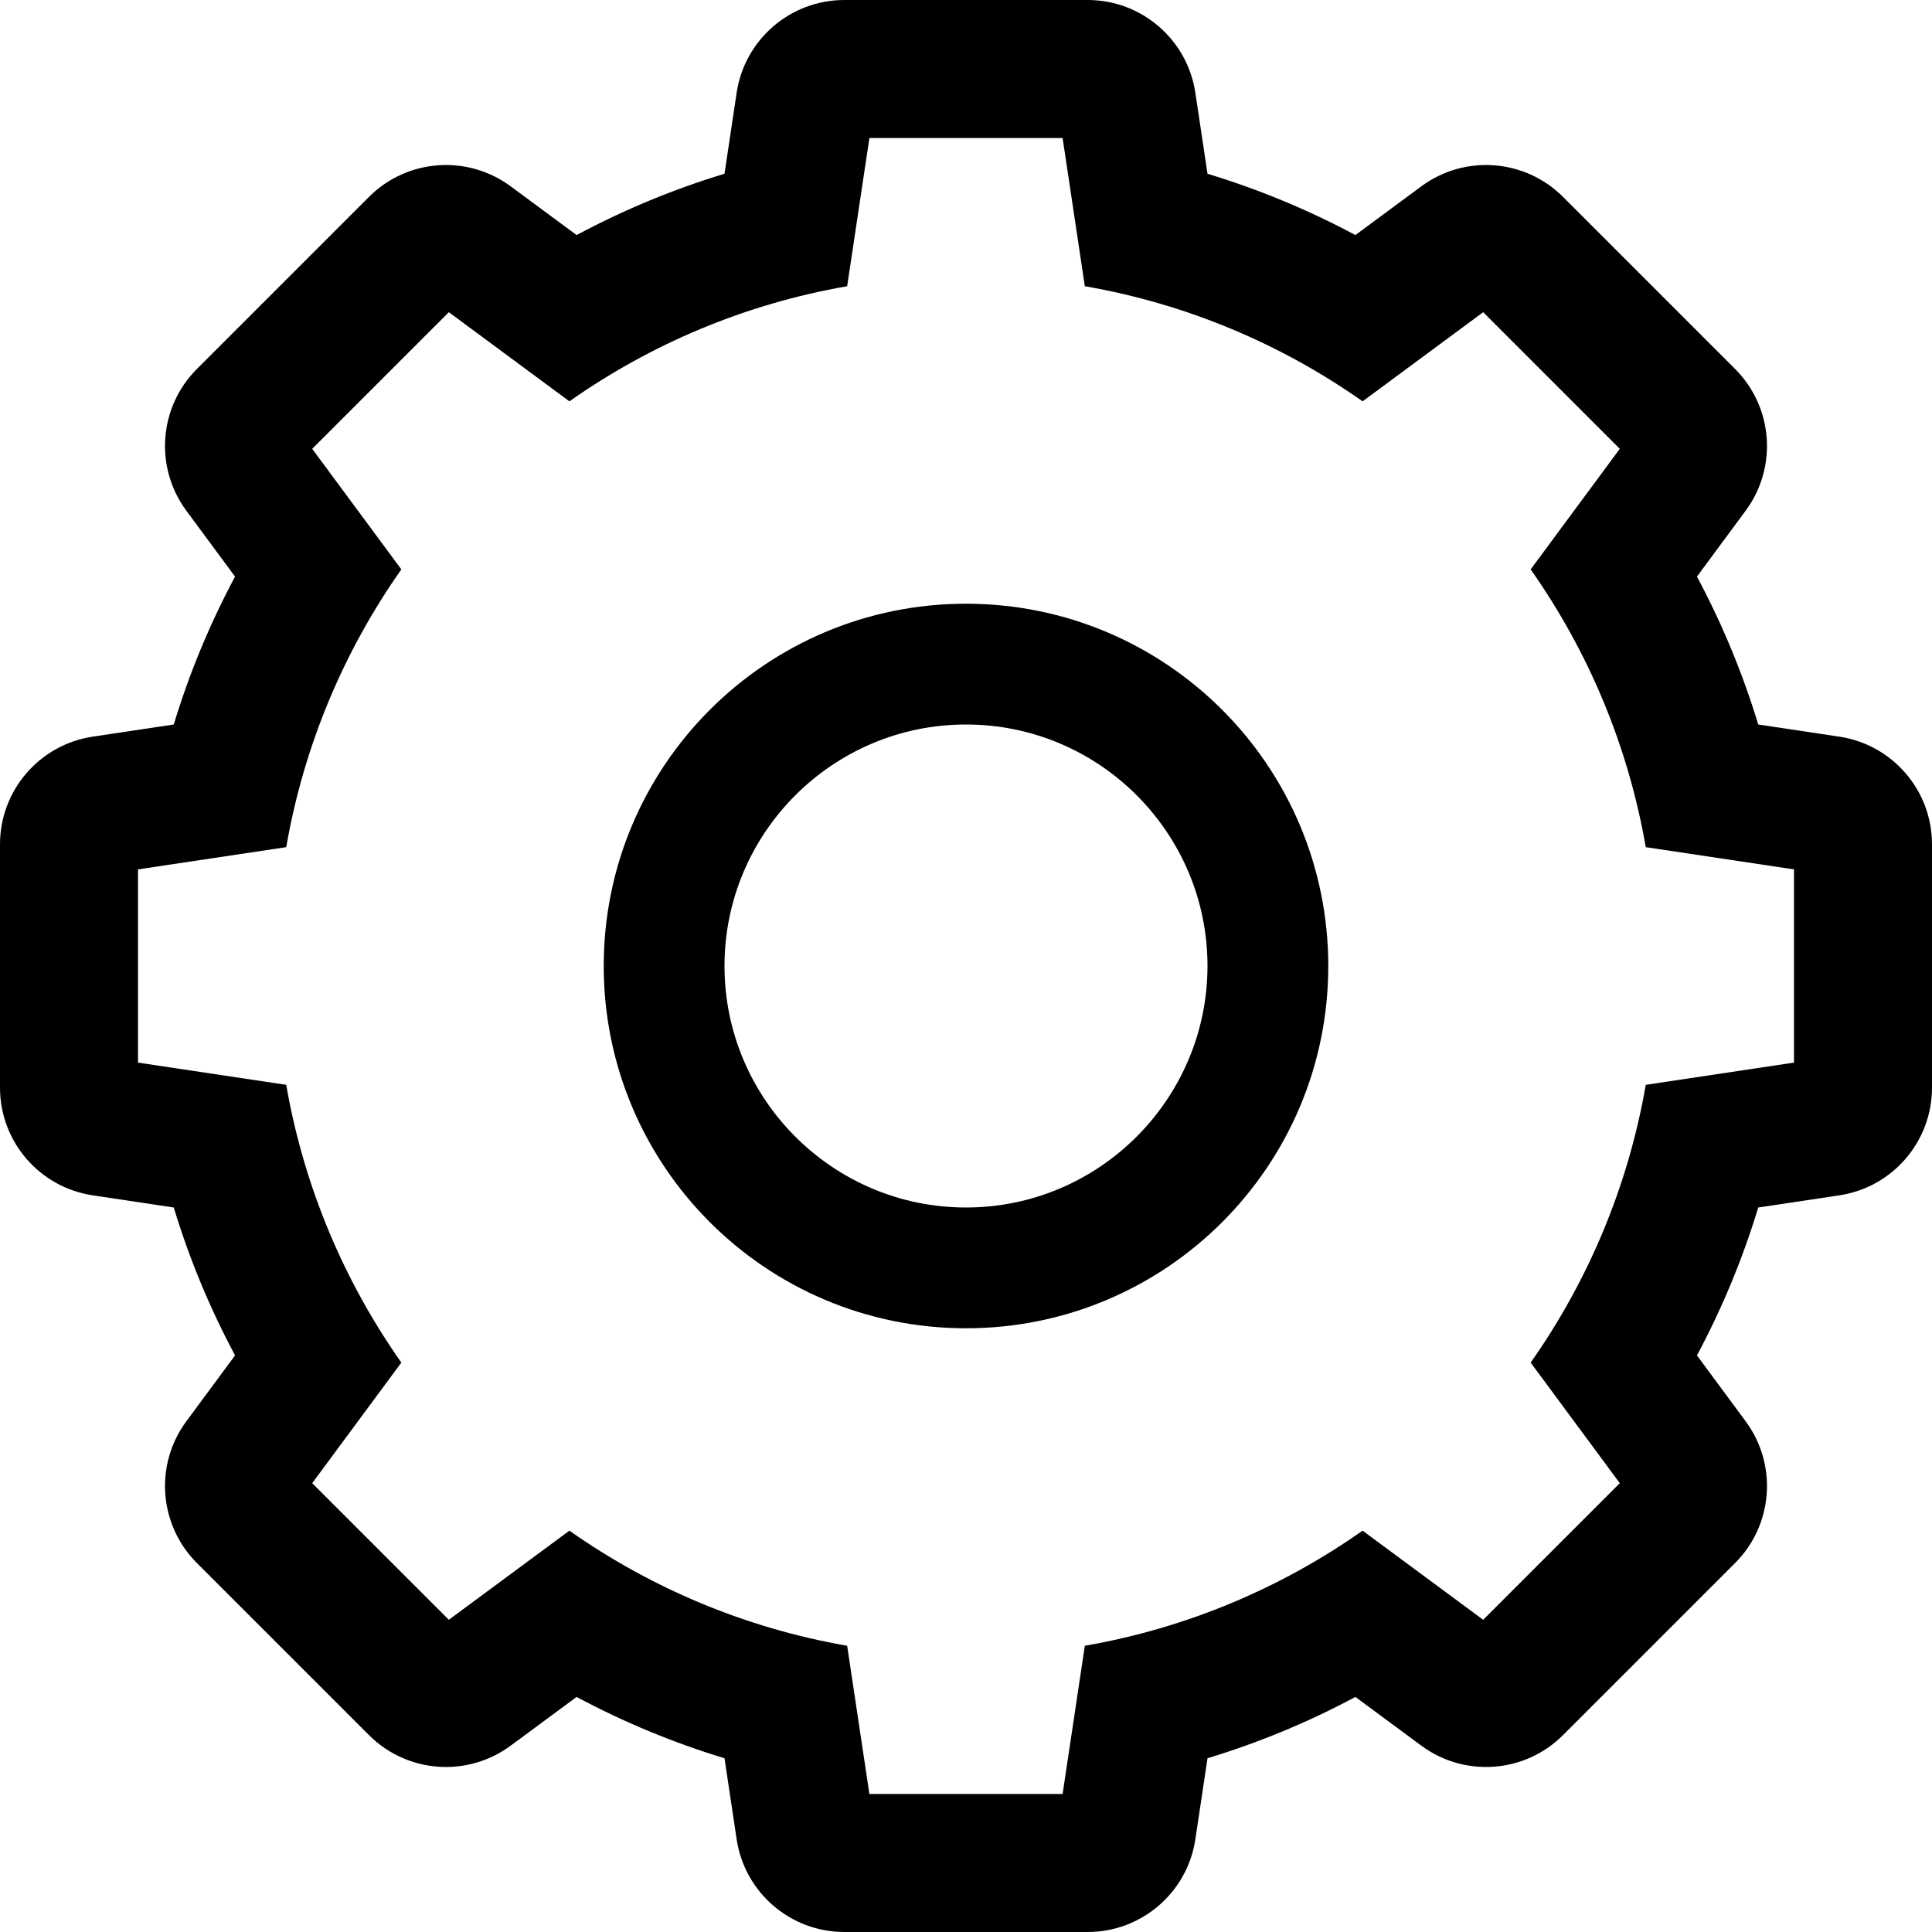
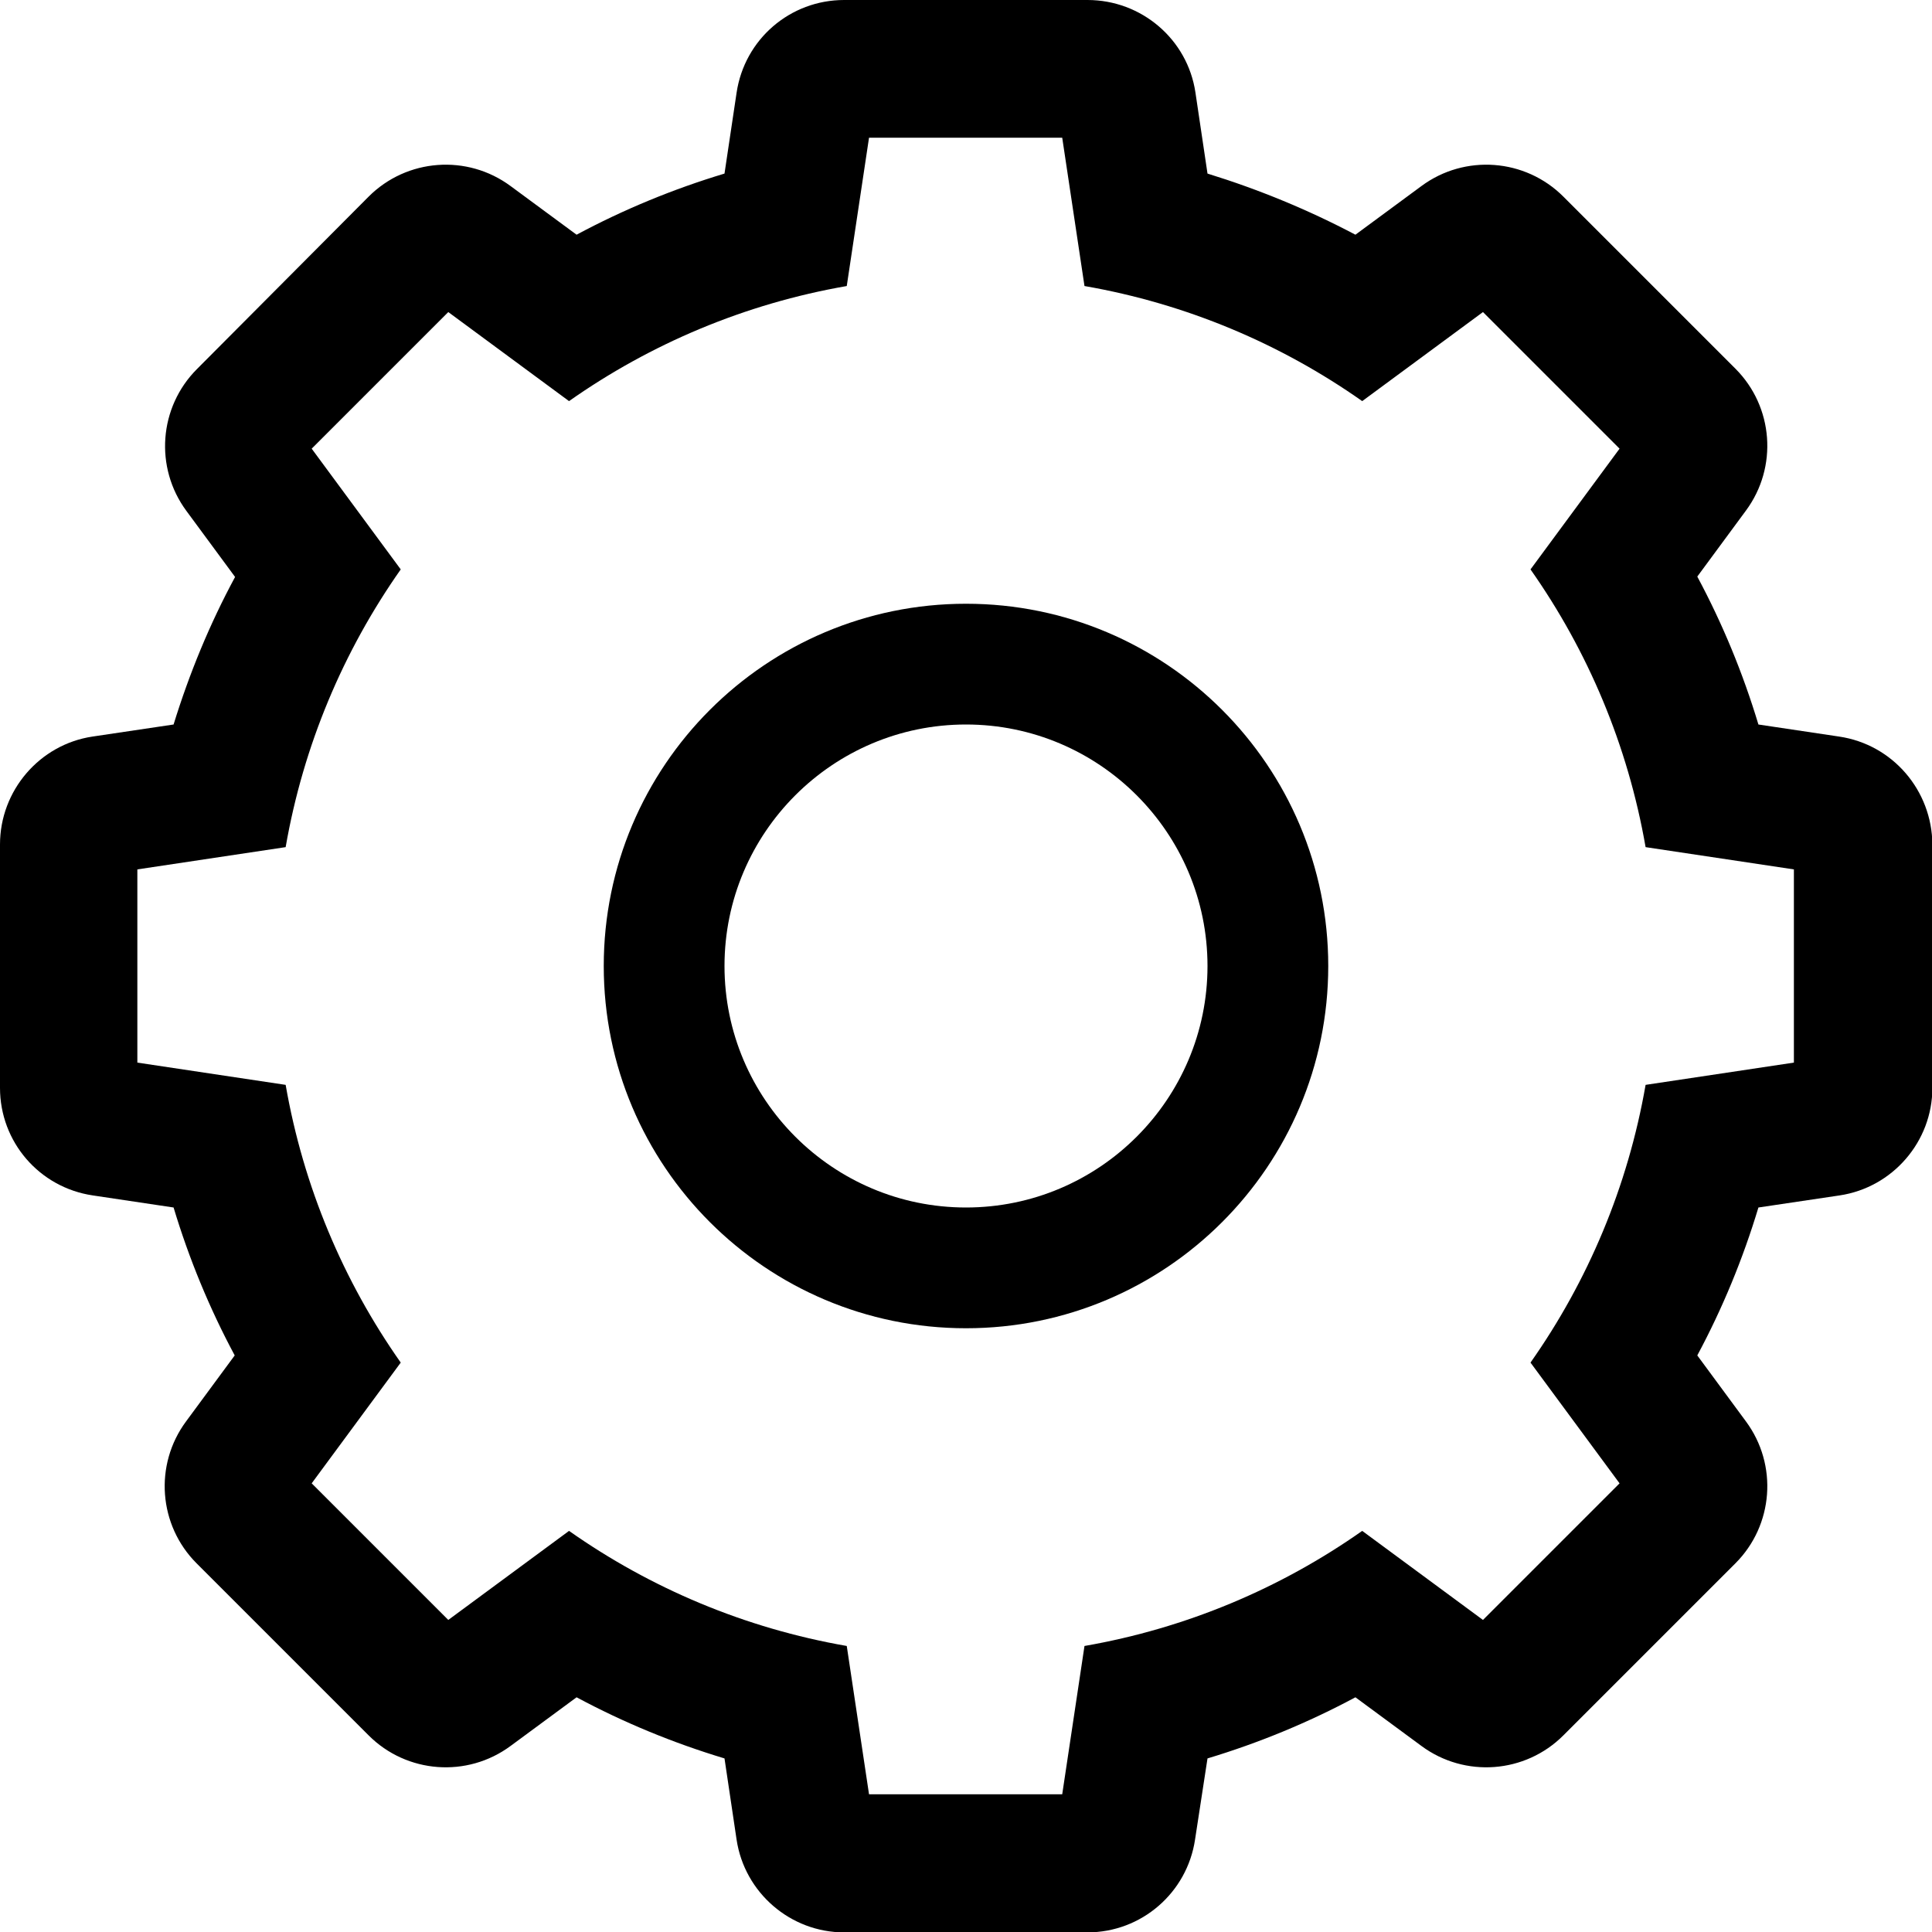
- <svg xmlns="http://www.w3.org/2000/svg" version="1.1" width="512" height="512" viewBox="0 0 512 512">
-   <g id="icomoon-ignore">
- </g>
-   <path d="M256 159.993c-53.026 0-96.007 42.981-96.007 96.007s42.981 96.007 96.007 96.007 96.007-42.981 96.007-96.007-42.981-96.007-96.007-96.007zM256 320c-35.276 0-64-28.695-64-64 0-35.276 28.695-64 64-64s64 28.695 64 64c-0.029 35.276-28.724 64-64 64z" />
-   <path d="M487.423 195.219l-21.471-3.22c-4.12-13.579-9.543-26.665-16.245-39.191l12.912-17.47c8.49-11.487 7.3-27.457-2.801-37.558l-45.599-45.599c-10.101-10.101-26.071-11.292-37.558-2.801l-17.469 12.913c-12.526-6.702-25.611-12.126-39.191-16.245l-3.221-21.471c-2.119-14.127-14.254-24.577-28.538-24.577h-64.486c-14.285 0-26.419 10.45-28.538 24.576l-3.22 21.471c-13.578 4.118-26.666 9.544-39.191 16.245l-17.469-12.912c-11.487-8.491-27.457-7.3-37.558 2.801l-45.599 45.599c-10.101 10.1-11.291 26.071-2.801 37.558l12.912 17.469c-6.701 12.525-12.127 25.613-16.245 39.191l-21.471 3.22c-14.126 2.119-24.576 14.254-24.576 28.538v64.486c0 14.284 10.45 26.42 24.577 28.538l21.471 3.221c4.119 13.579 9.543 26.664 16.245 39.191l-12.913 17.469c-8.491 11.487-7.3 27.457 2.801 37.558l45.599 45.599c10.1 10.101 26.070 11.291 37.558 2.801l17.47-12.912c12.526 6.702 25.612 12.125 39.191 16.245l3.22 21.471c2.119 14.127 14.254 24.577 28.538 24.577h64.487c14.284 0 26.42-10.45 28.538-24.577l3.221-21.471c13.579-4.12 26.664-9.543 39.191-16.245l17.469 12.912c11.487 8.49 27.457 7.299 37.558-2.801l45.599-45.599c10.101-10.101 11.291-26.070 2.801-37.558l-12.913-17.469c6.702-12.526 12.125-25.611 16.245-39.191l21.471-3.221c14.127-2.119 24.577-14.254 24.577-28.538v-64.486c0-14.285-10.45-26.419-24.577-28.538zM475.428 281.6l-39.282 5.892c-4.694 27.038-15.325 52.038-30.504 73.609l23.62 31.956-36.204 36.204-31.956-23.62c-21.572 15.179-46.571 25.81-73.61 30.504l-5.892 39.282h-51.2l-5.893-39.282c-27.038-4.694-52.038-15.325-73.609-30.504l-31.956 23.62-36.204-36.204 23.62-31.956c-15.179-21.572-25.81-46.571-30.504-73.61l-39.282-5.892v-51.2l39.282-5.893c4.694-27.038 15.325-52.038 30.504-73.609l-23.62-31.956 36.204-36.204 31.956 23.62c21.572-15.179 46.571-25.81 73.609-30.504l5.893-39.282h51.2l5.892 39.282c27.038 4.694 52.038 15.325 73.61 30.504l31.956-23.62 36.204 36.204-23.62 31.956c15.179 21.572 25.81 46.571 30.504 73.609l39.282 5.893v51.2z" />
+ <svg xmlns="http://www.w3.org/2000/svg" version="1.1" id="Layer_1" x="0px" y="0px" viewBox="0 0 512 512" style="enable-background:new 0 0 512 512;" xml:space="preserve">
+   <path class="lexicon-icon-body" fill="none" d="M487.4,195.2L487.4,195.2L466,192c-4.1-13.6-9.5-26.7-16.2-39.2l12.9-17.5c8.5-11.5,7.3-27.5-2.8-37.6  l-45.6-45.6c-10.1-10.1-26.1-11.3-37.6-2.8l-17.5,12.9C346.7,55.6,333.6,50.2,320,46l-3.2-21.5C314.7,10.4,302.5,0,288.2,0h-64.5  c-14.3,0-26.4,10.4-28.5,24.6L192,46c-13.6,4.1-26.7,9.5-39.2,16.2l-17.5-12.9c-11.5-8.5-27.5-7.3-37.6,2.8L52.2,97.8  c-10.1,10.1-11.3,26.1-2.8,37.6l12.9,17.5C55.6,165.3,50.2,178.4,46,192l-21.5,3.2C10.5,197.3,0,209.5,0,223.8v64.5  c0,14.3,10.5,26.4,24.6,28.5L46,320c4.1,13.6,9.5,26.7,16.2,39.2l-12.9,17.5c-8.5,11.5-7.3,27.5,2.8,37.6l45.6,45.6  c10.1,10.1,26.1,11.3,37.6,2.8l17.5-12.9c12.5,6.7,25.6,12.1,39.2,16.2l3.2,21.5c2.1,14.1,14.3,24.6,28.5,24.6h64.5  c14.3,0,26.4-10.5,28.5-24.6L320,466c13.6-4.1,26.7-9.5,39.2-16.2l17.5,12.9c11.5,8.5,27.5,7.3,37.6-2.8l45.6-45.6  c10.1-10.1,11.3-26.1,2.8-37.6l-12.9-17.5c6.7-12.5,12.1-25.6,16.2-39.2l21.5-3.2c14.1-2.1,24.6-14.3,24.6-28.5v-64.5  C512,209.5,501.6,197.3,487.4,195.2z M256,352c-53,0-96-43-96-96s43-96,96-96c53,0,96,43,96,96C352,309,309,352,256,352z" />
+   <path class="lexicon-icon-outline" d="M256,160c-53,0-96,43-96,96s43,96,96,96s96-43,96-96S309,160,256,160z M256,320c-35.3,0-64-28.7-64-64c0-35.3,28.7-64,64-64  s64,28.7,64,64C320,291.3,291.3,320,256,320z" />
+   <path class="lexicon-icon-outline" d="M487.4,195.2L466,192c-4.1-13.6-9.5-26.7-16.2-39.2l12.9-17.5c8.5-11.5,7.3-27.5-2.8-37.6l-45.6-45.6  c-10.1-10.1-26.1-11.3-37.6-2.8l-17.5,12.9C346.7,55.6,333.6,50.2,320,46l-3.2-21.5C314.7,10.4,302.5,0,288.2,0h-64.5  c-14.3,0-26.4,10.4-28.5,24.6L192,46c-13.6,4.1-26.7,9.5-39.2,16.2l-17.5-12.9c-11.5-8.5-27.5-7.3-37.6,2.8L52.2,97.8  c-10.1,10.1-11.3,26.1-2.8,37.6l12.9,17.5C55.6,165.3,50.2,178.4,46,192l-21.5,3.2C10.5,197.3,0,209.5,0,223.8v64.5  c0,14.3,10.4,26.4,24.6,28.5L46,320c4.1,13.6,9.5,26.7,16.2,39.2l-12.9,17.5c-8.5,11.5-7.3,27.5,2.8,37.6l45.6,45.6  c10.1,10.1,26.1,11.3,37.6,2.8l17.5-12.9c12.5,6.7,25.6,12.1,39.2,16.2l3.2,21.5c2.1,14.1,14.3,24.6,28.5,24.6h64.5  c14.3,0,26.4-10.5,28.5-24.6L320,466c13.6-4.1,26.7-9.5,39.2-16.2l17.5,12.9c11.5,8.5,27.5,7.3,37.6-2.8l45.6-45.6  c10.1-10.1,11.3-26.1,2.8-37.6l-12.9-17.5c6.7-12.5,12.1-25.6,16.2-39.2l21.5-3.2c14.1-2.1,24.6-14.3,24.6-28.5v-64.5  C512,209.5,501.6,197.3,487.4,195.2L487.4,195.2z M475.4,281.6l-39.3,5.9c-4.7,27-15.3,52-30.5,73.6l23.6,32l-36.2,36.2l-32-23.6  c-21.6,15.2-46.6,25.8-73.6,30.5l-5.9,39.3h-51.2l-5.9-39.3c-27-4.7-52-15.3-73.6-30.5l-32,23.6l-36.2-36.2l23.6-32  c-15.2-21.6-25.8-46.6-30.5-73.6l-39.3-5.9v-51.2l39.3-5.9c4.7-27,15.3-52,30.5-73.6l-23.6-32l36.2-36.2l32,23.6  c21.6-15.2,46.6-25.8,73.6-30.5l5.9-39.3h51.2l5.9,39.3c27,4.7,52,15.3,73.6,30.5l32-23.6l36.2,36.2l-23.6,32  c15.2,21.6,25.8,46.6,30.5,73.6l39.3,5.9V281.6L475.4,281.6z" />
</svg>
